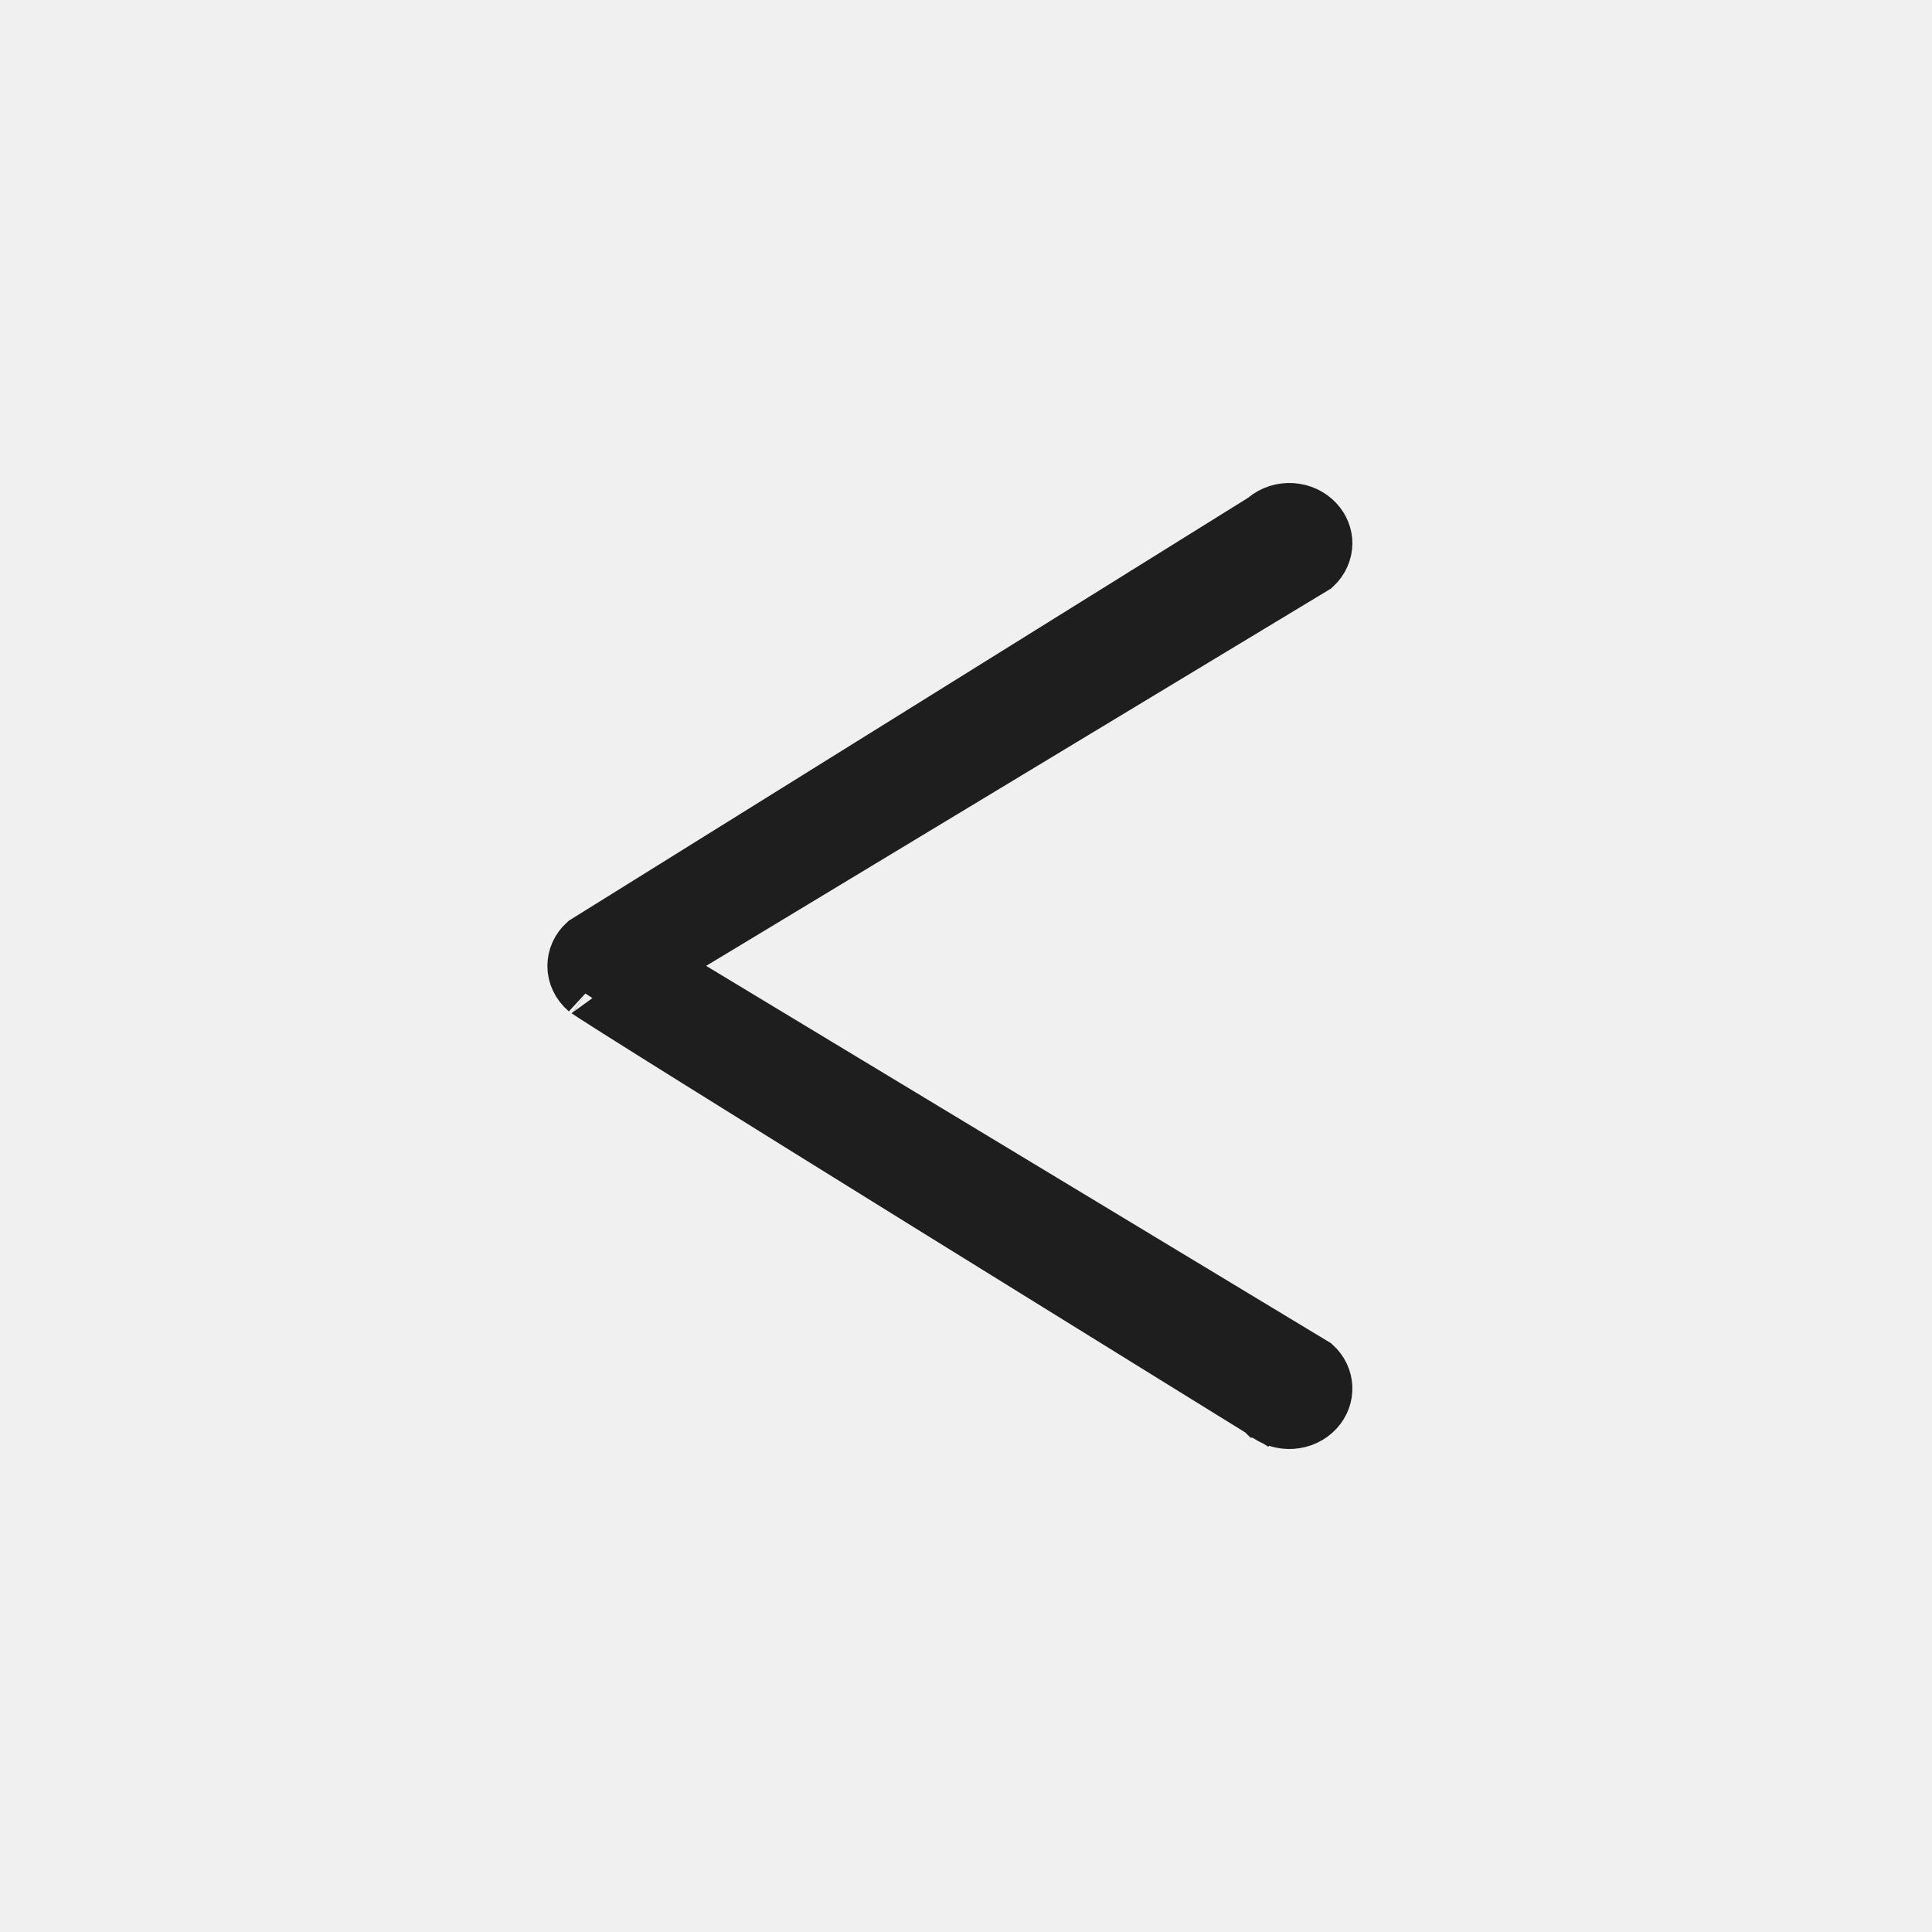
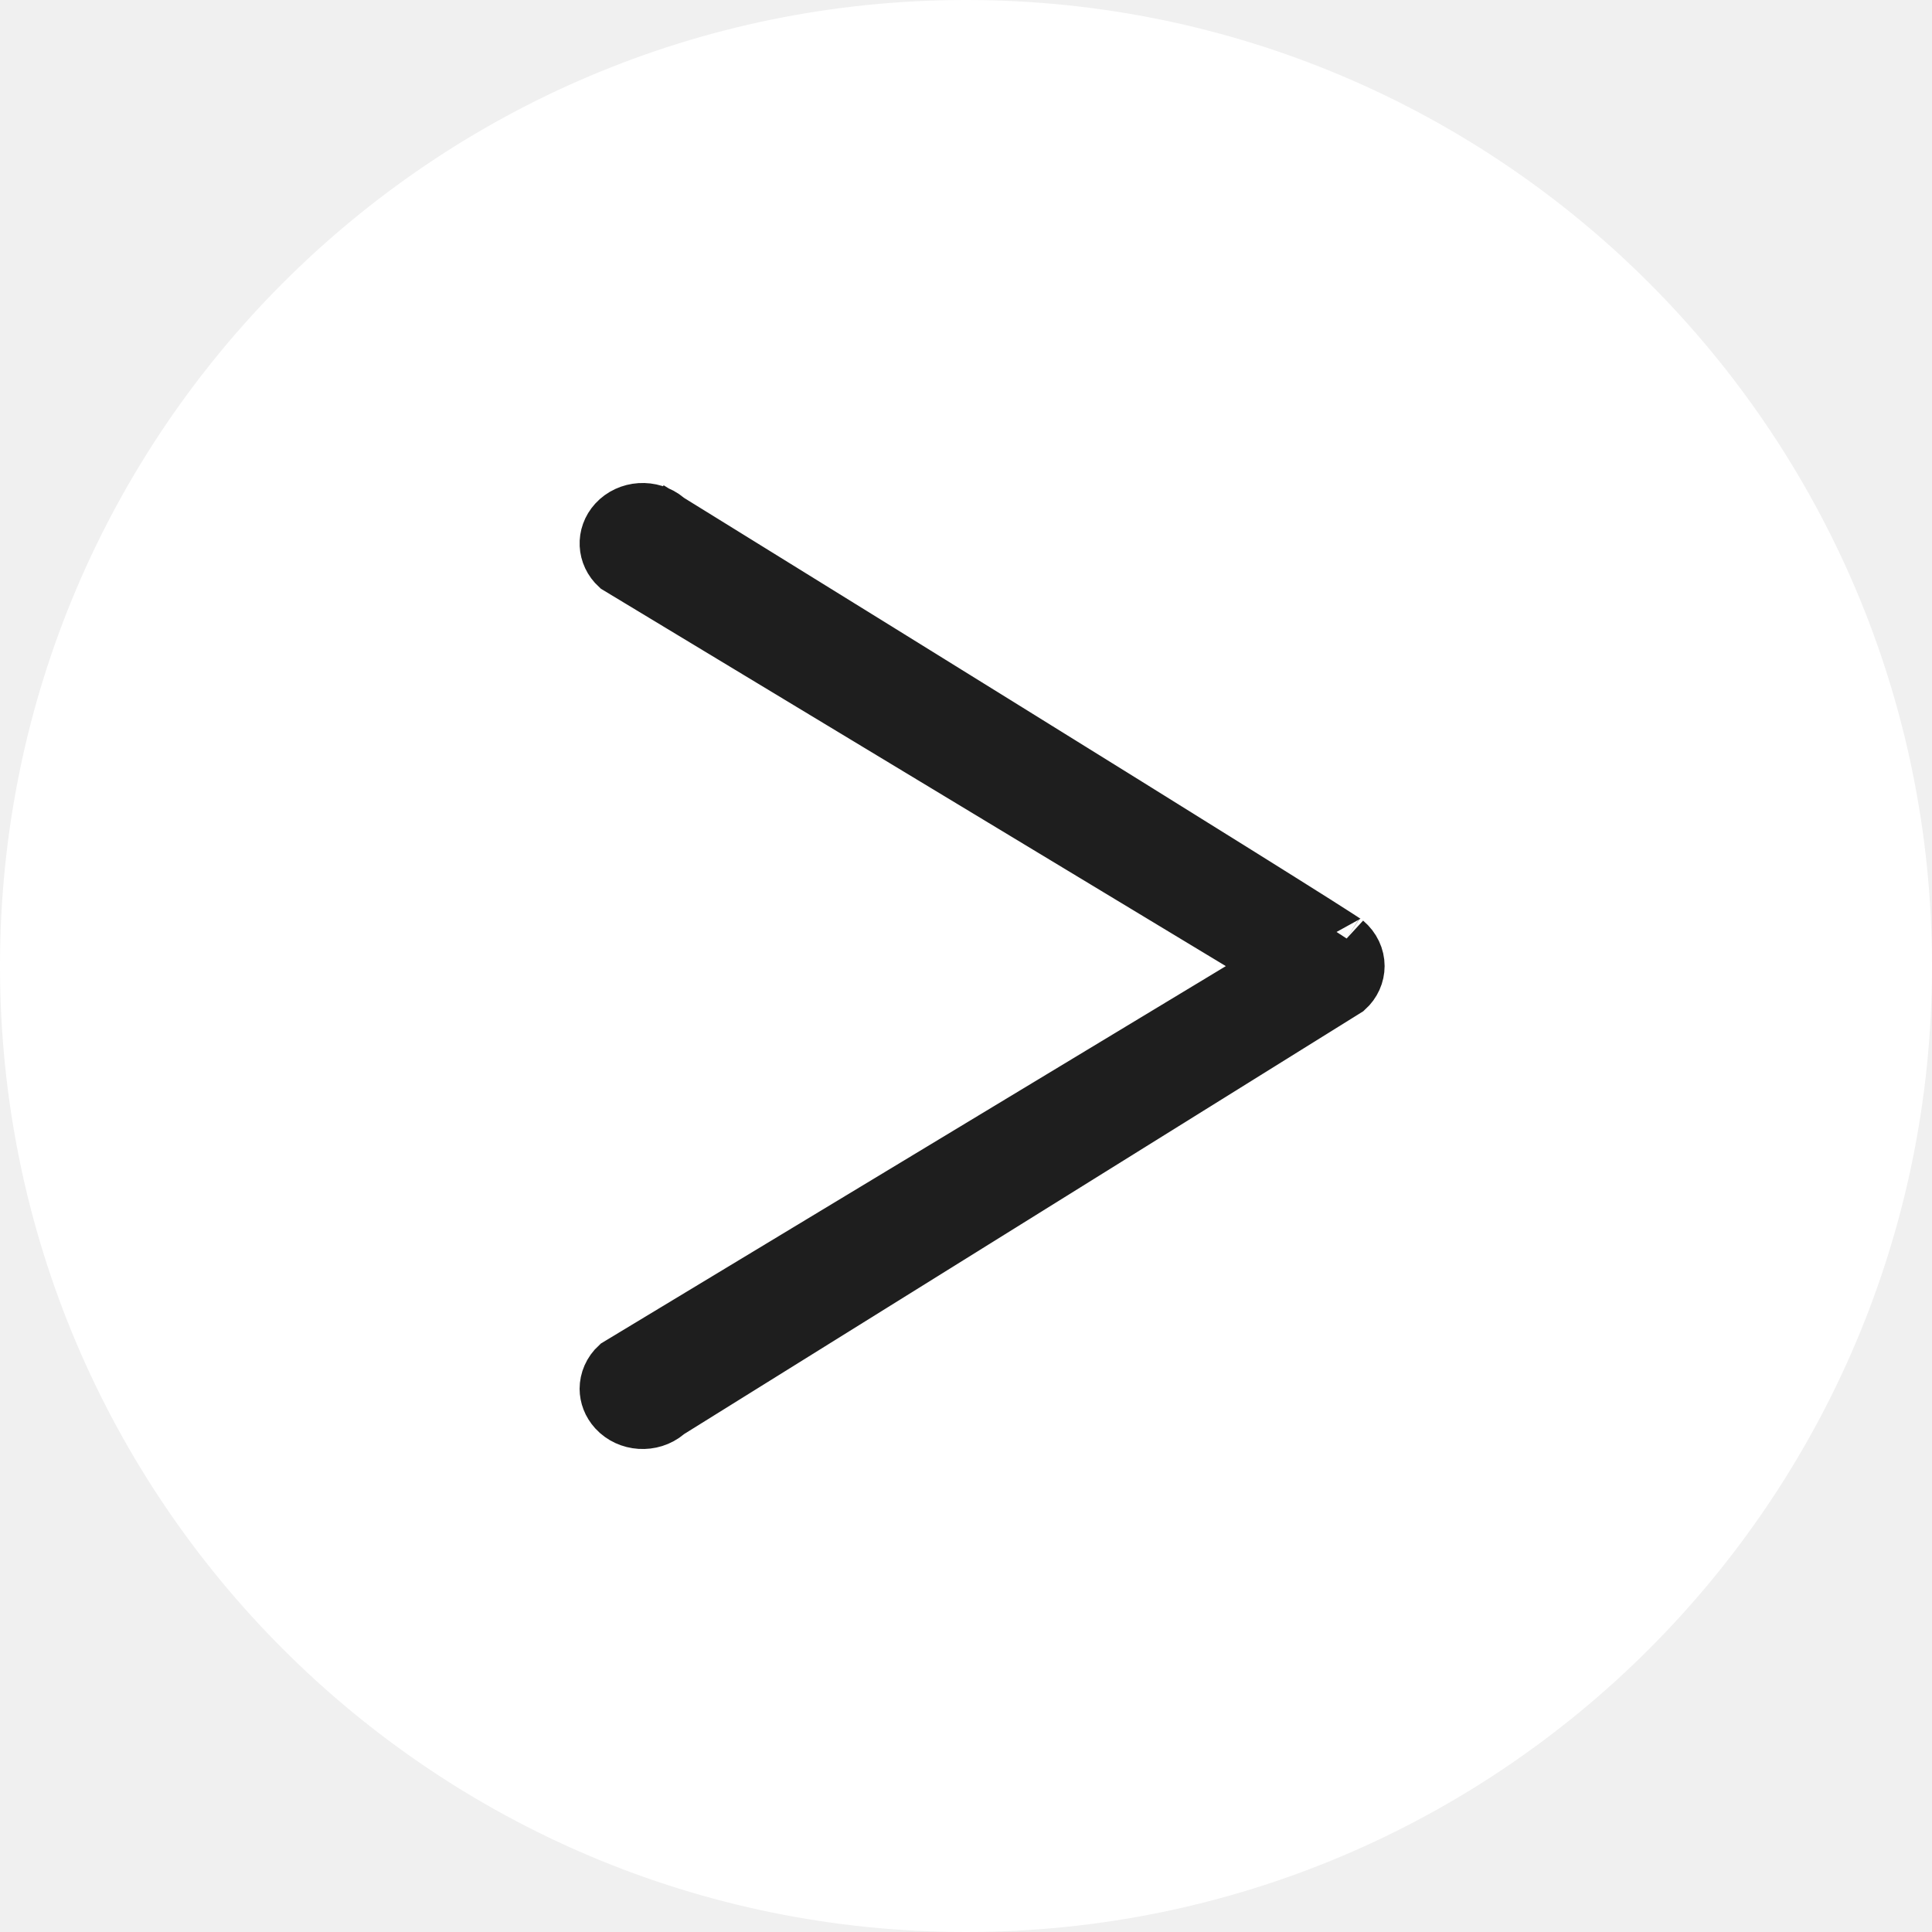
<svg xmlns="http://www.w3.org/2000/svg" width="40" height="40" viewBox="0 0 40 40" fill="none">
-   <path d="M26.098 29.265L25.835 29.69C26.098 29.265 26.098 29.265 26.098 29.265L26.097 29.265L26.096 29.264L26.088 29.259L26.058 29.241L25.943 29.169L25.506 28.899C25.128 28.666 24.589 28.332 23.942 27.931C22.646 27.13 20.916 26.058 19.176 24.979C17.437 23.901 15.69 22.814 14.359 21.983C13.694 21.568 13.134 21.216 12.732 20.962C12.53 20.834 12.37 20.732 12.255 20.658C12.188 20.614 12.147 20.587 12.123 20.571C12.1 20.556 12.095 20.552 12.101 20.558C11.927 20.411 11.833 20.206 11.833 20C11.833 19.801 11.918 19.607 12.077 19.464L26.099 10.734L26.129 10.716L26.156 10.693C26.496 10.408 27.015 10.444 27.307 10.764C27.438 10.908 27.499 11.079 27.5 11.247C27.499 11.438 27.42 11.633 27.258 11.782L14.361 19.57L13.652 19.997L14.361 20.425L27.258 28.213C27.561 28.49 27.581 28.936 27.307 29.236C27.015 29.556 26.496 29.592 26.156 29.307L26.129 29.284L26.098 29.265Z" fill="#1E1E1E" stroke="#1E1E1E" />
+   <circle cx="20" cy="20" r="20" transform="rotate(-180 20 20)" fill="white" />
+   <path d="M13.902 10.735L14.165 10.31C13.902 10.735 13.902 10.735 13.902 10.735L13.902 10.735L13.904 10.736L13.912 10.741L13.941 10.759L14.057 10.831L14.494 11.101C14.871 11.334 15.411 11.668 16.058 12.069C17.354 12.87 19.084 13.942 20.823 15.021C22.563 16.099 24.31 17.186 25.641 18.017C26.306 18.432 26.866 18.784 27.268 19.038C27.47 19.166 27.63 19.268 27.744 19.342C27.811 19.386 27.853 19.413 27.877 19.429C27.9 19.444 27.905 19.448 27.899 19.442C28.073 19.589 28.167 19.794 28.167 20C28.167 20.199 28.082 20.393 27.923 20.536L13.9 29.266L13.87 29.285L13.844 29.307C13.504 29.592 12.985 29.556 12.693 29.236C12.562 29.092 12.501 28.921 12.5 28.753C12.501 28.562 12.58 28.366 12.742 28.218L25.639 20.43L26.348 20.003L25.639 19.575L12.742 11.787C12.439 11.51 12.419 11.064 12.693 10.764C12.985 10.444 13.504 10.408 13.844 10.693L13.871 10.716L13.902 10.735Z" fill="#1E1E1E" stroke="#1E1E1E" />
</svg>
